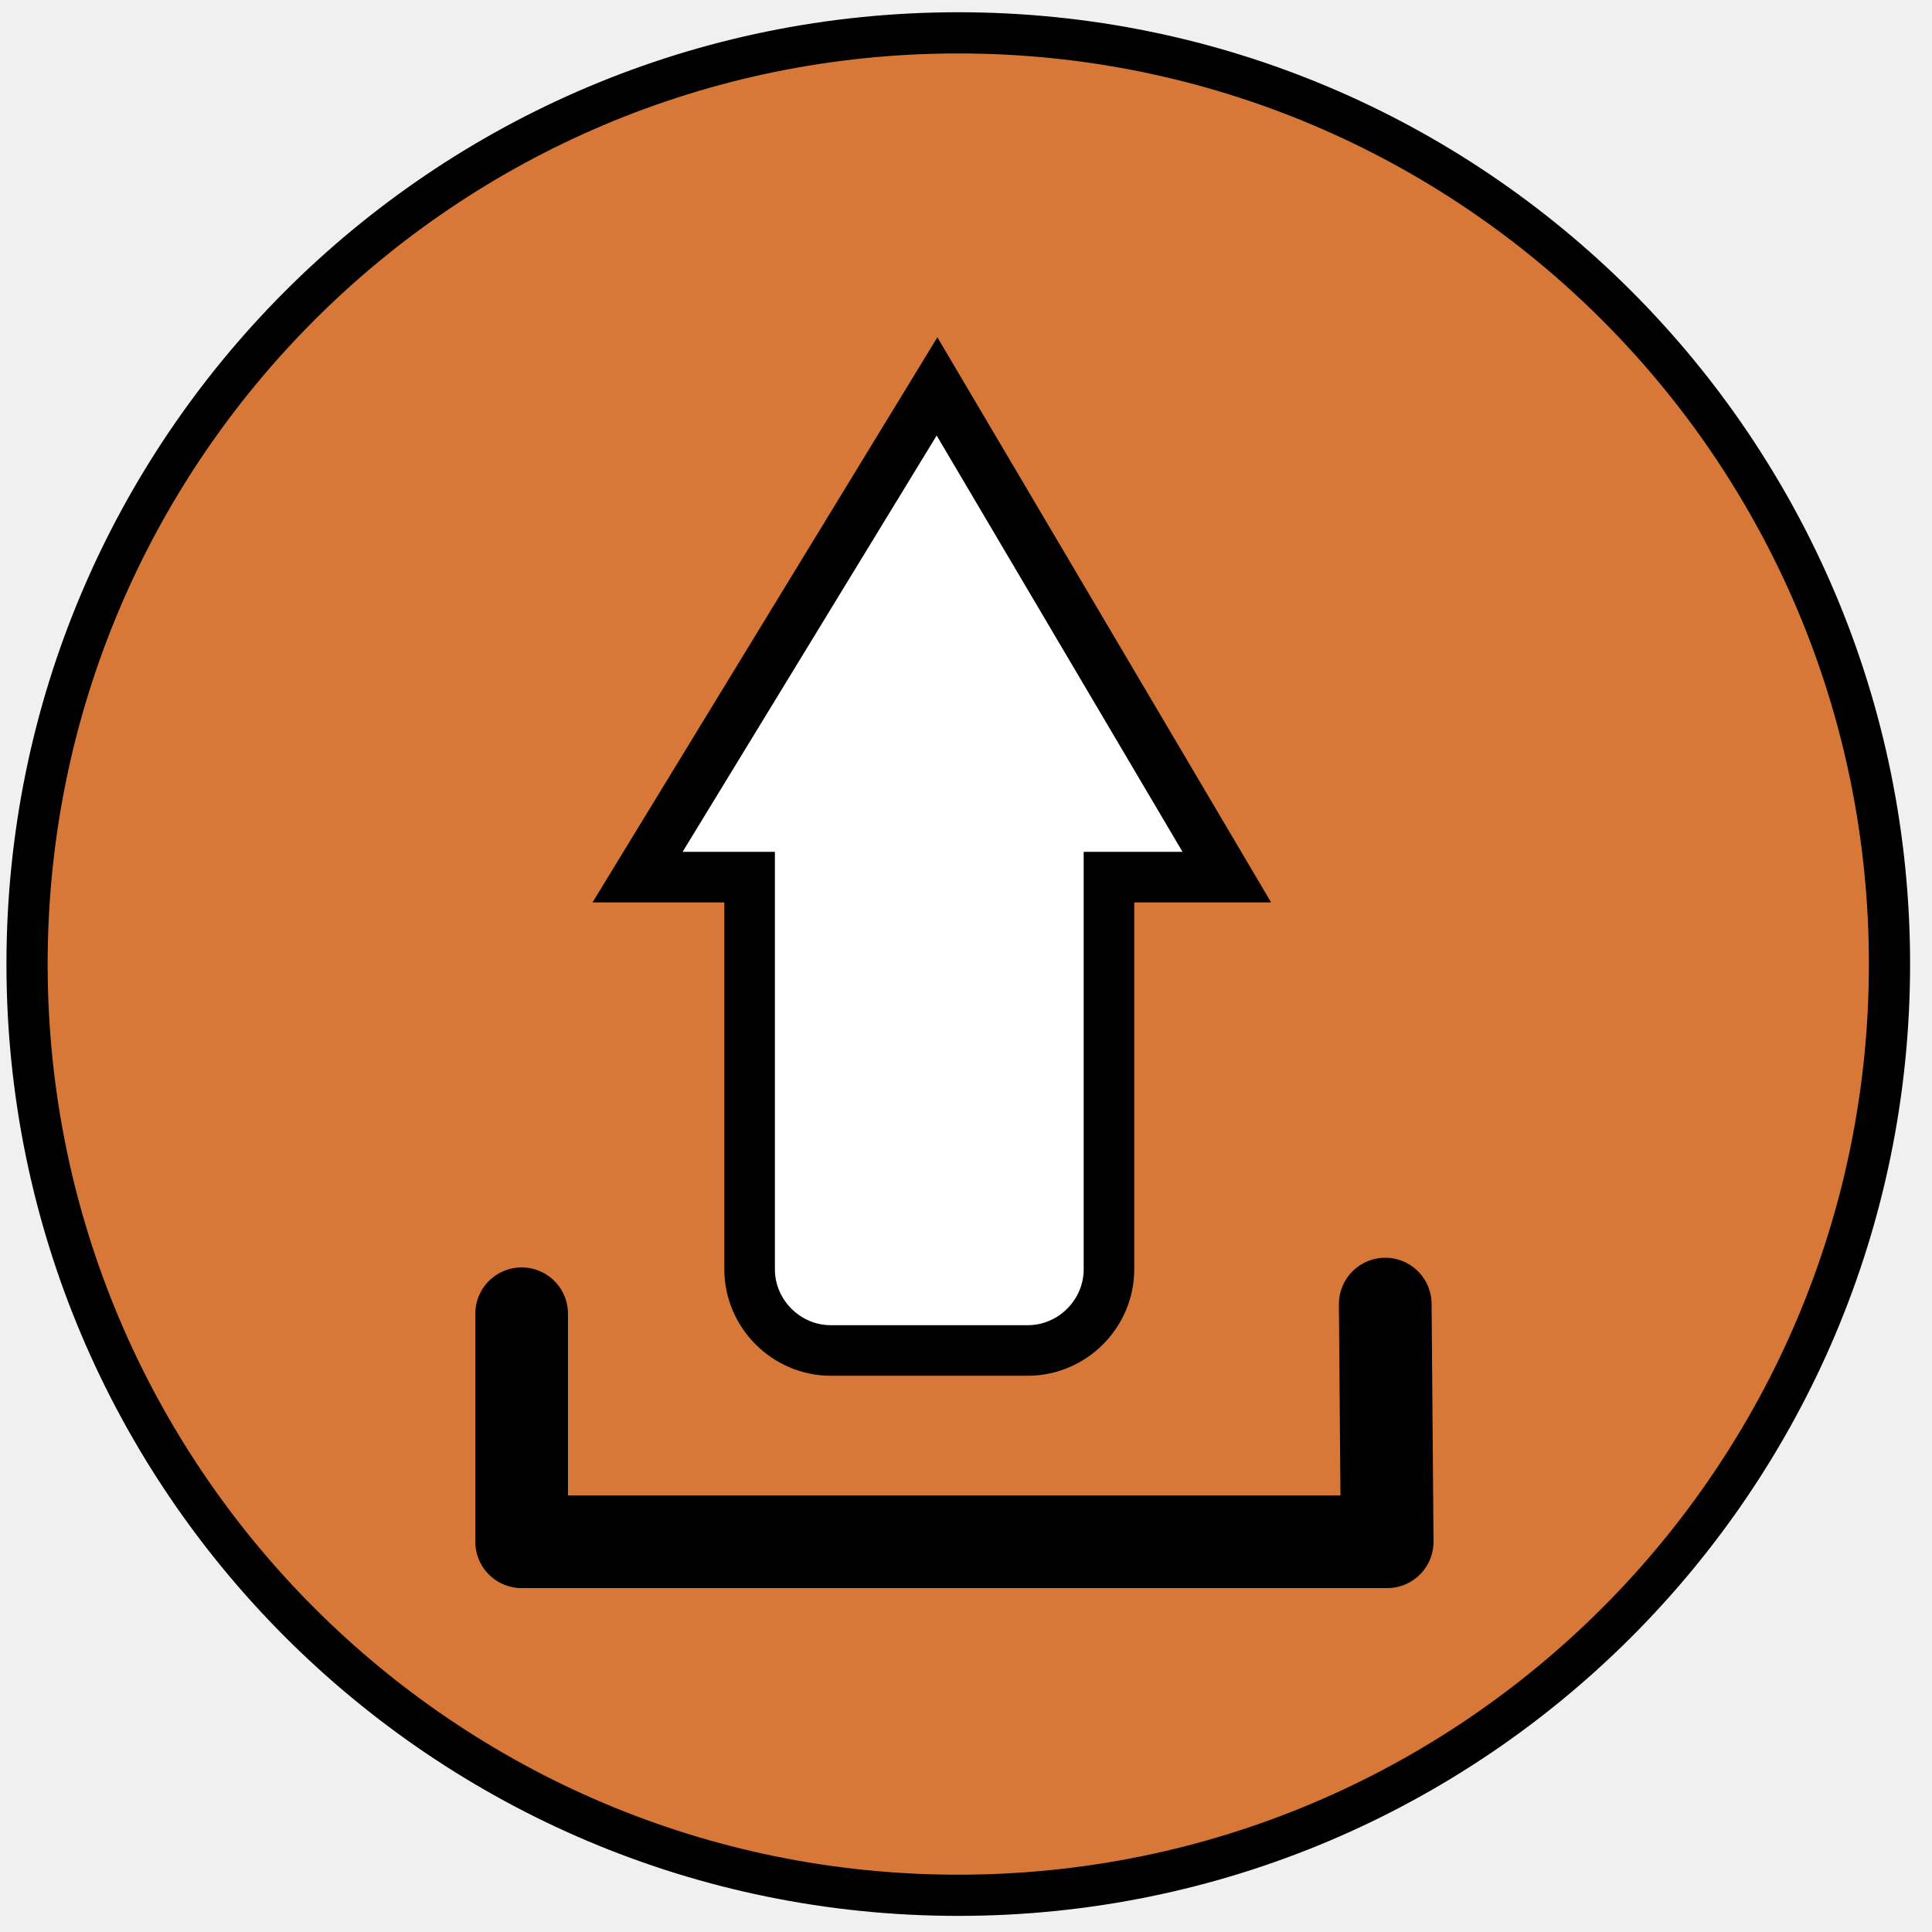
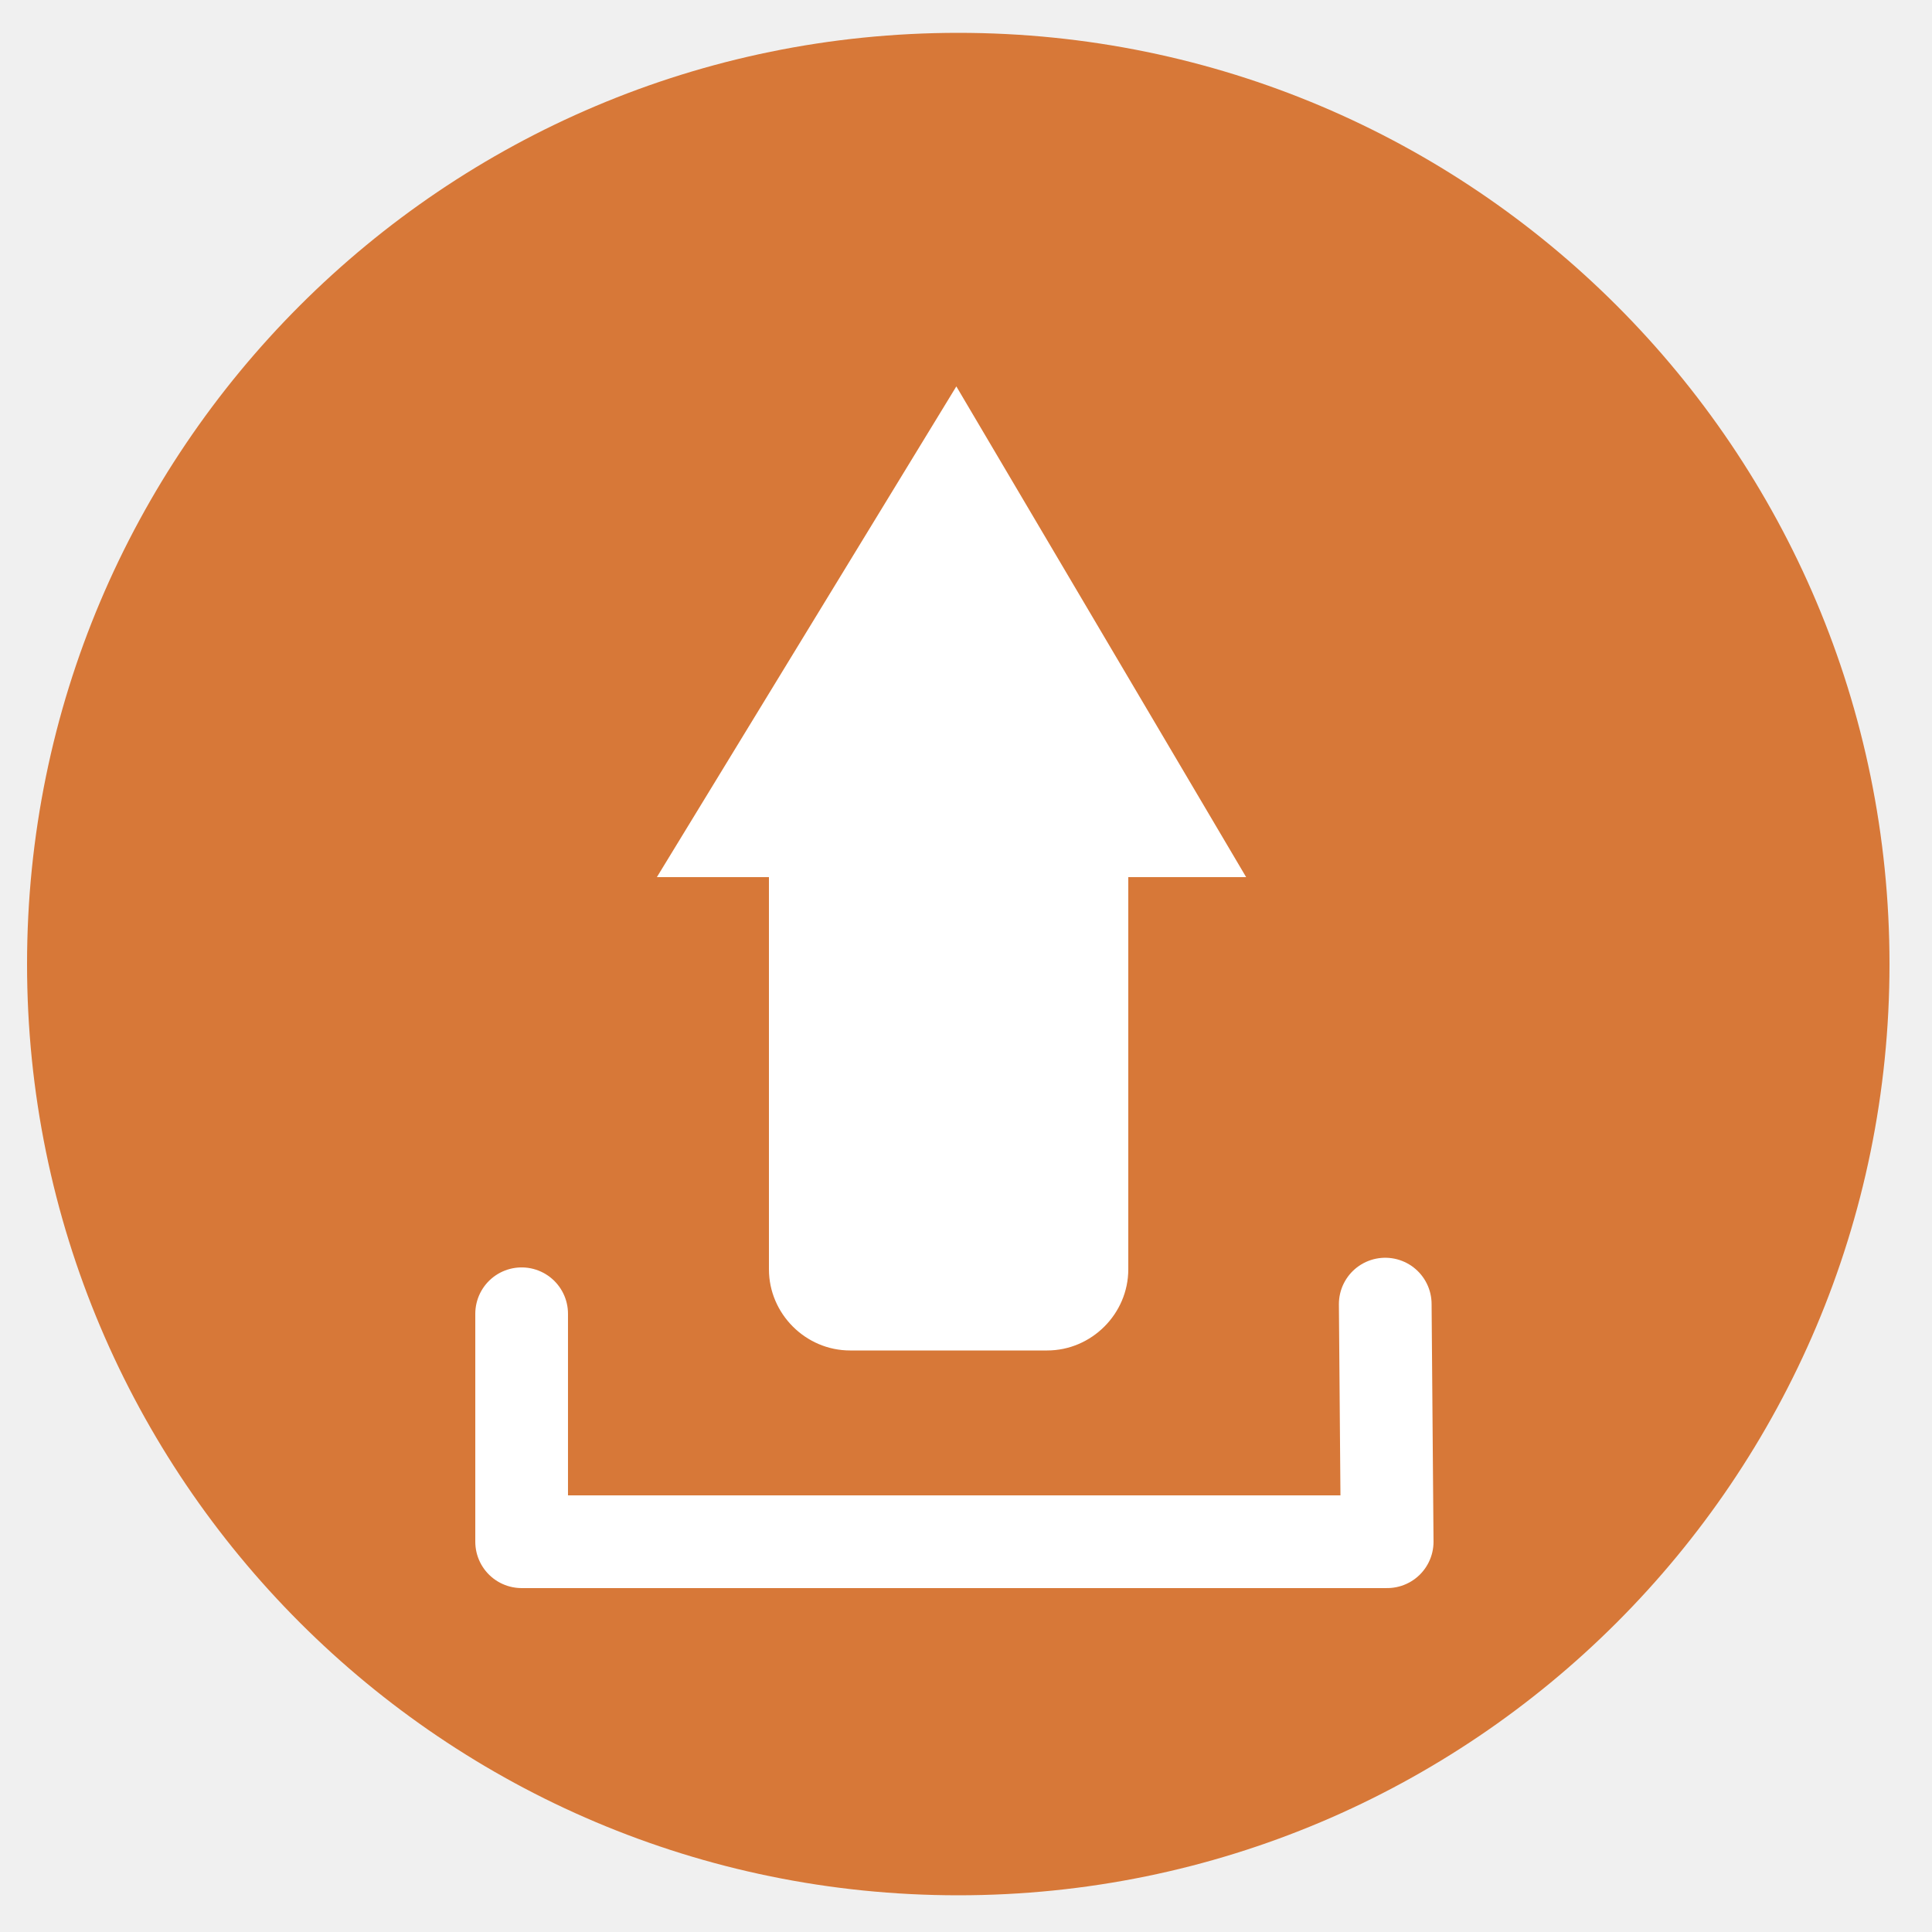
<svg xmlns="http://www.w3.org/2000/svg" version="1.1" id="Layer_1" x="0px" y="0px" viewBox="0 0 100 100" style="enable-background:new 0 0 100 100;" xml:space="preserve">
  <style type="text/css">
- 	.st0{fill:#D77838;stroke:#000000;stroke-width:2.132;stroke-miterlimit:10;}
- 	.st1{fill:#FFFFFF;stroke:#000000;stroke-width:2.617;stroke-miterlimit:10;}
- 	.st2{fill:none;stroke:#000000;stroke-width:4.798;stroke-linecap:round;stroke-linejoin:round;stroke-miterlimit:10;}
+ 	.st0{fill:#D77838;}
+ 	.st1{fill:#FFFFFF;}
+ 	.st2{fill:none;stroke:#FFFFFF;stroke-width:4.798;stroke-linecap:round;stroke-linejoin:round;stroke-miterlimit:10;}
</style>
  <circle class="st0" cx="49.6" cy="49.9" r="48.2" />
-   <path class="st1" d="M63.5,45.4h-6.1v20.3c0,2.3-1.9,4.2-4.2,4.2H43c-2.3,0-4.2-1.9-4.2-4.2V45.4h-5.8L48.5,20L63.5,45.4z" />
+   <path class="st1" d="M64.5,45.4h-6.1v20.3c0,2.3-1.9,4.2-4.2,4.2H44c-2.3,0-4.2-1.9-4.2-4.2V45.4h-5.8L49.5,20L64.5,45.4z" />
  <polyline class="st2" points="27,68 27,79.8 71.8,79.8 71.7,67.5 " />
</svg>
